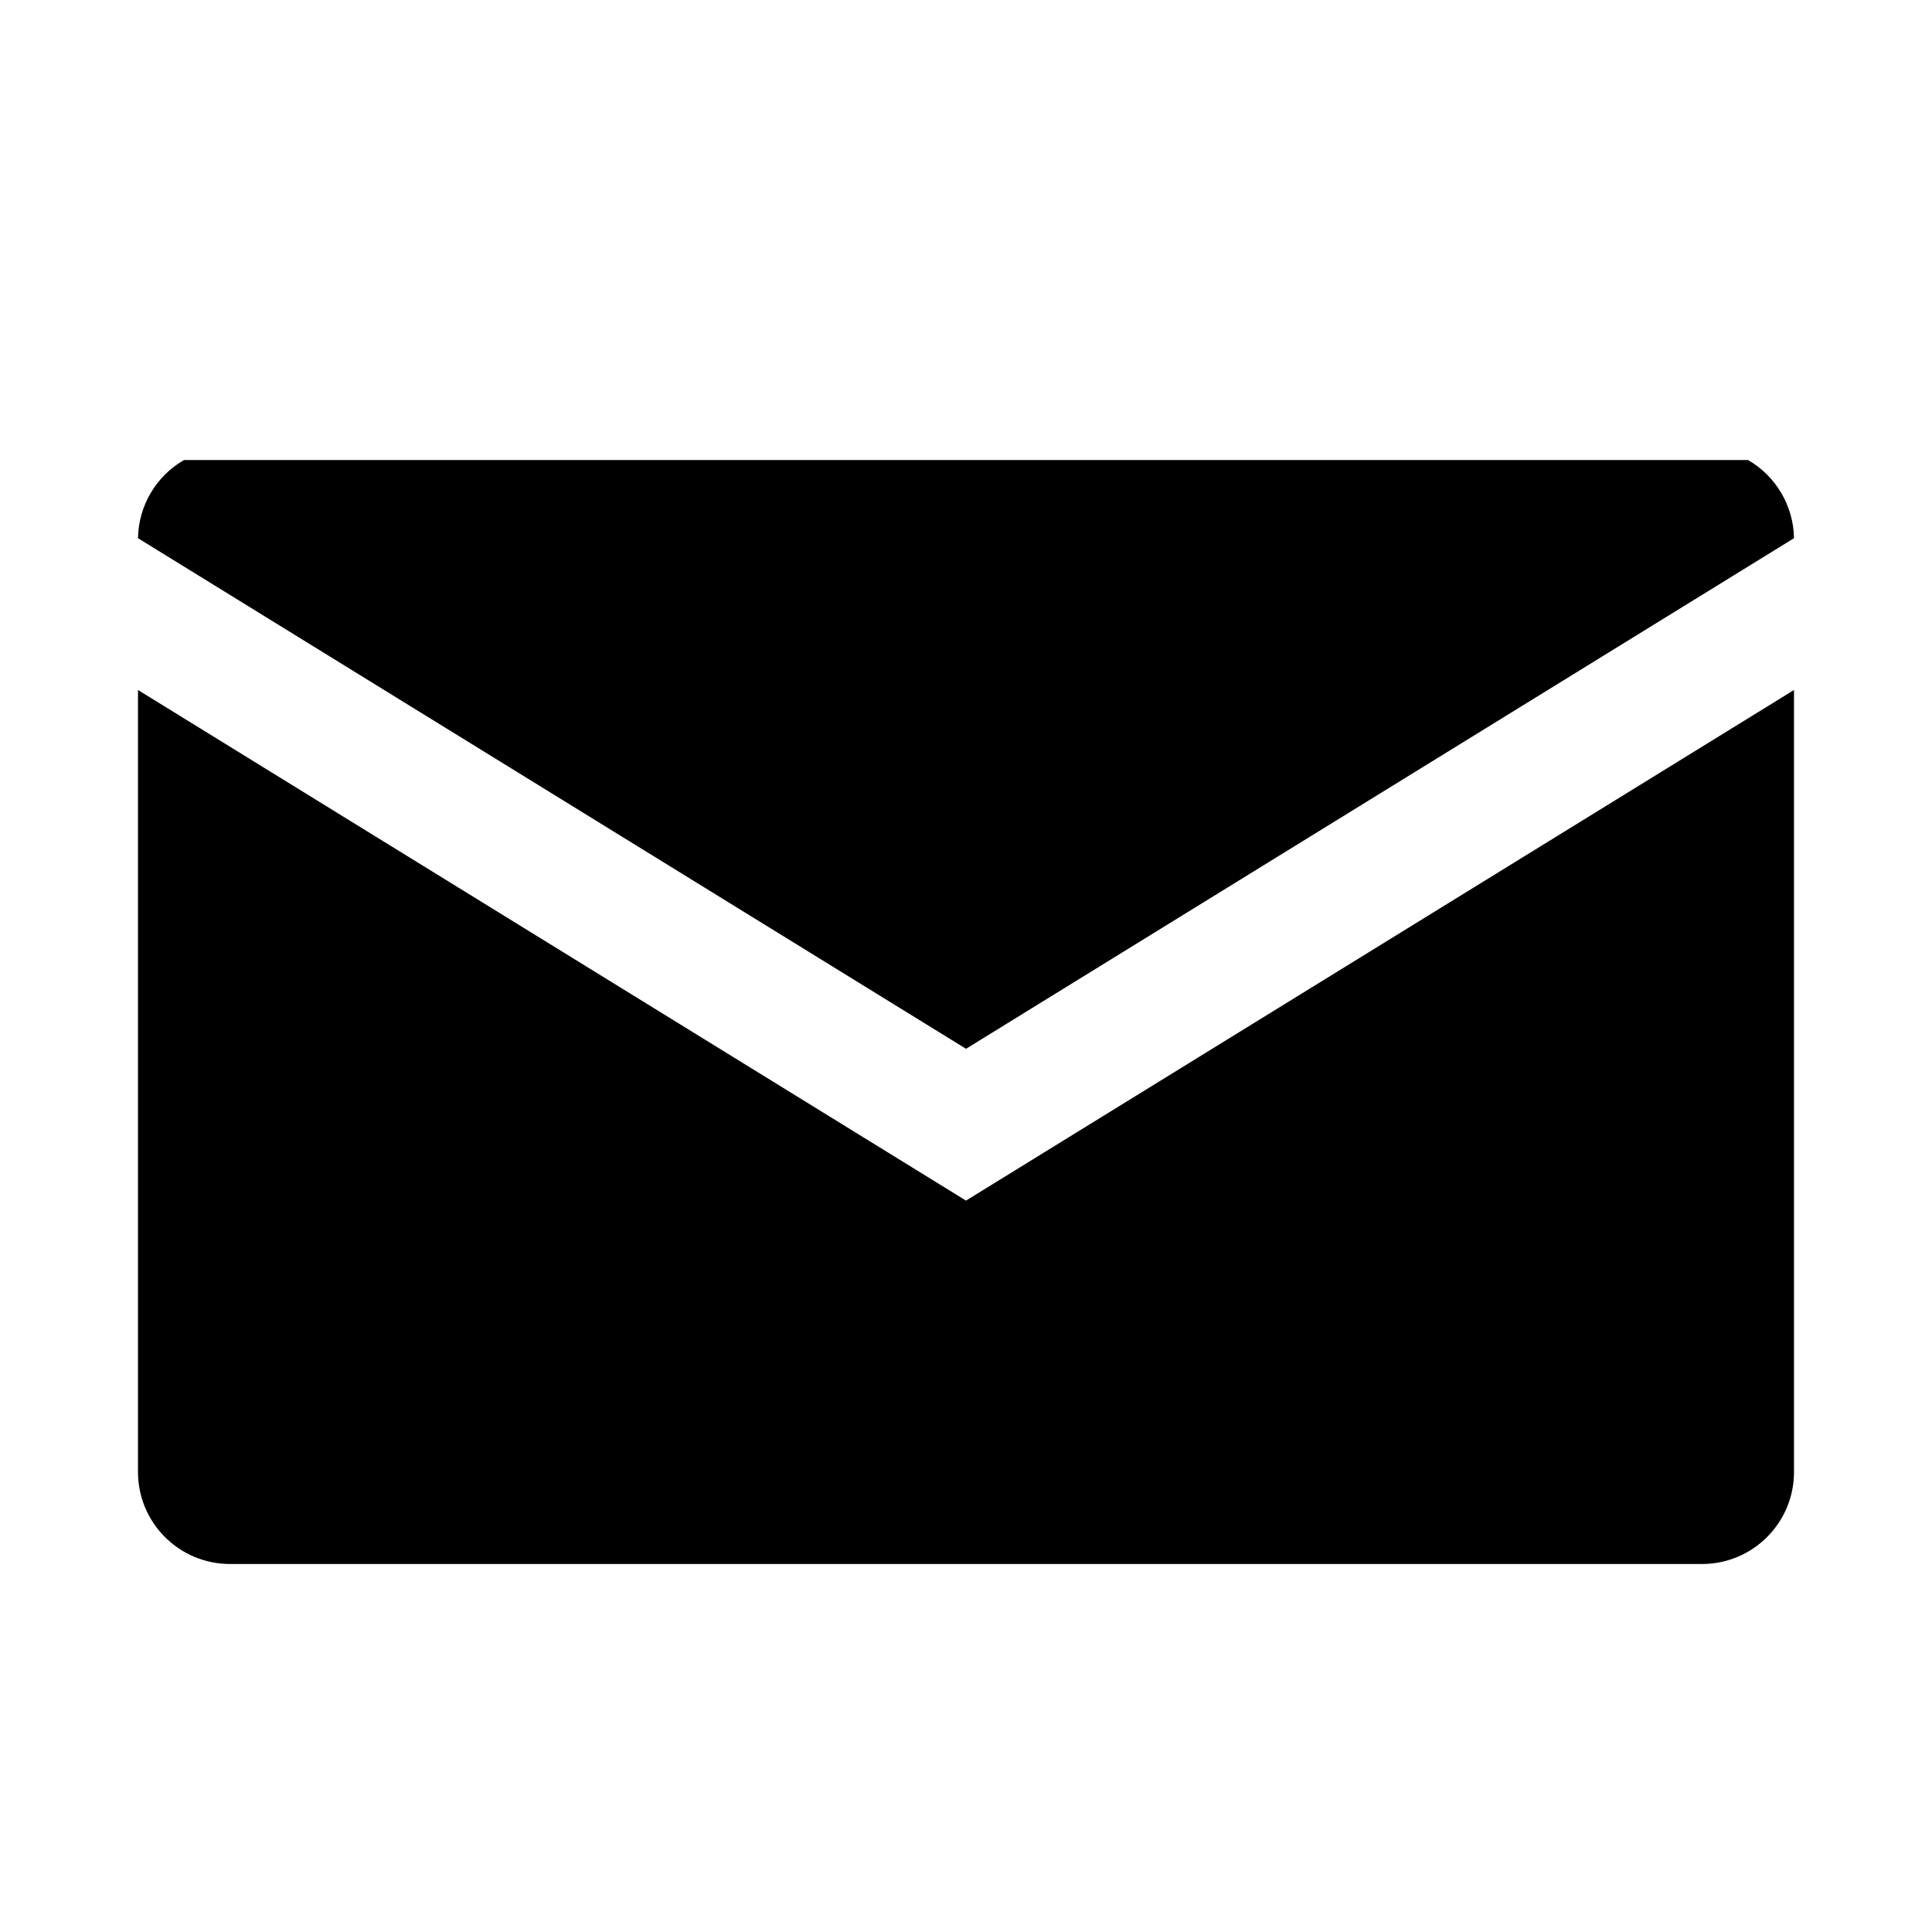
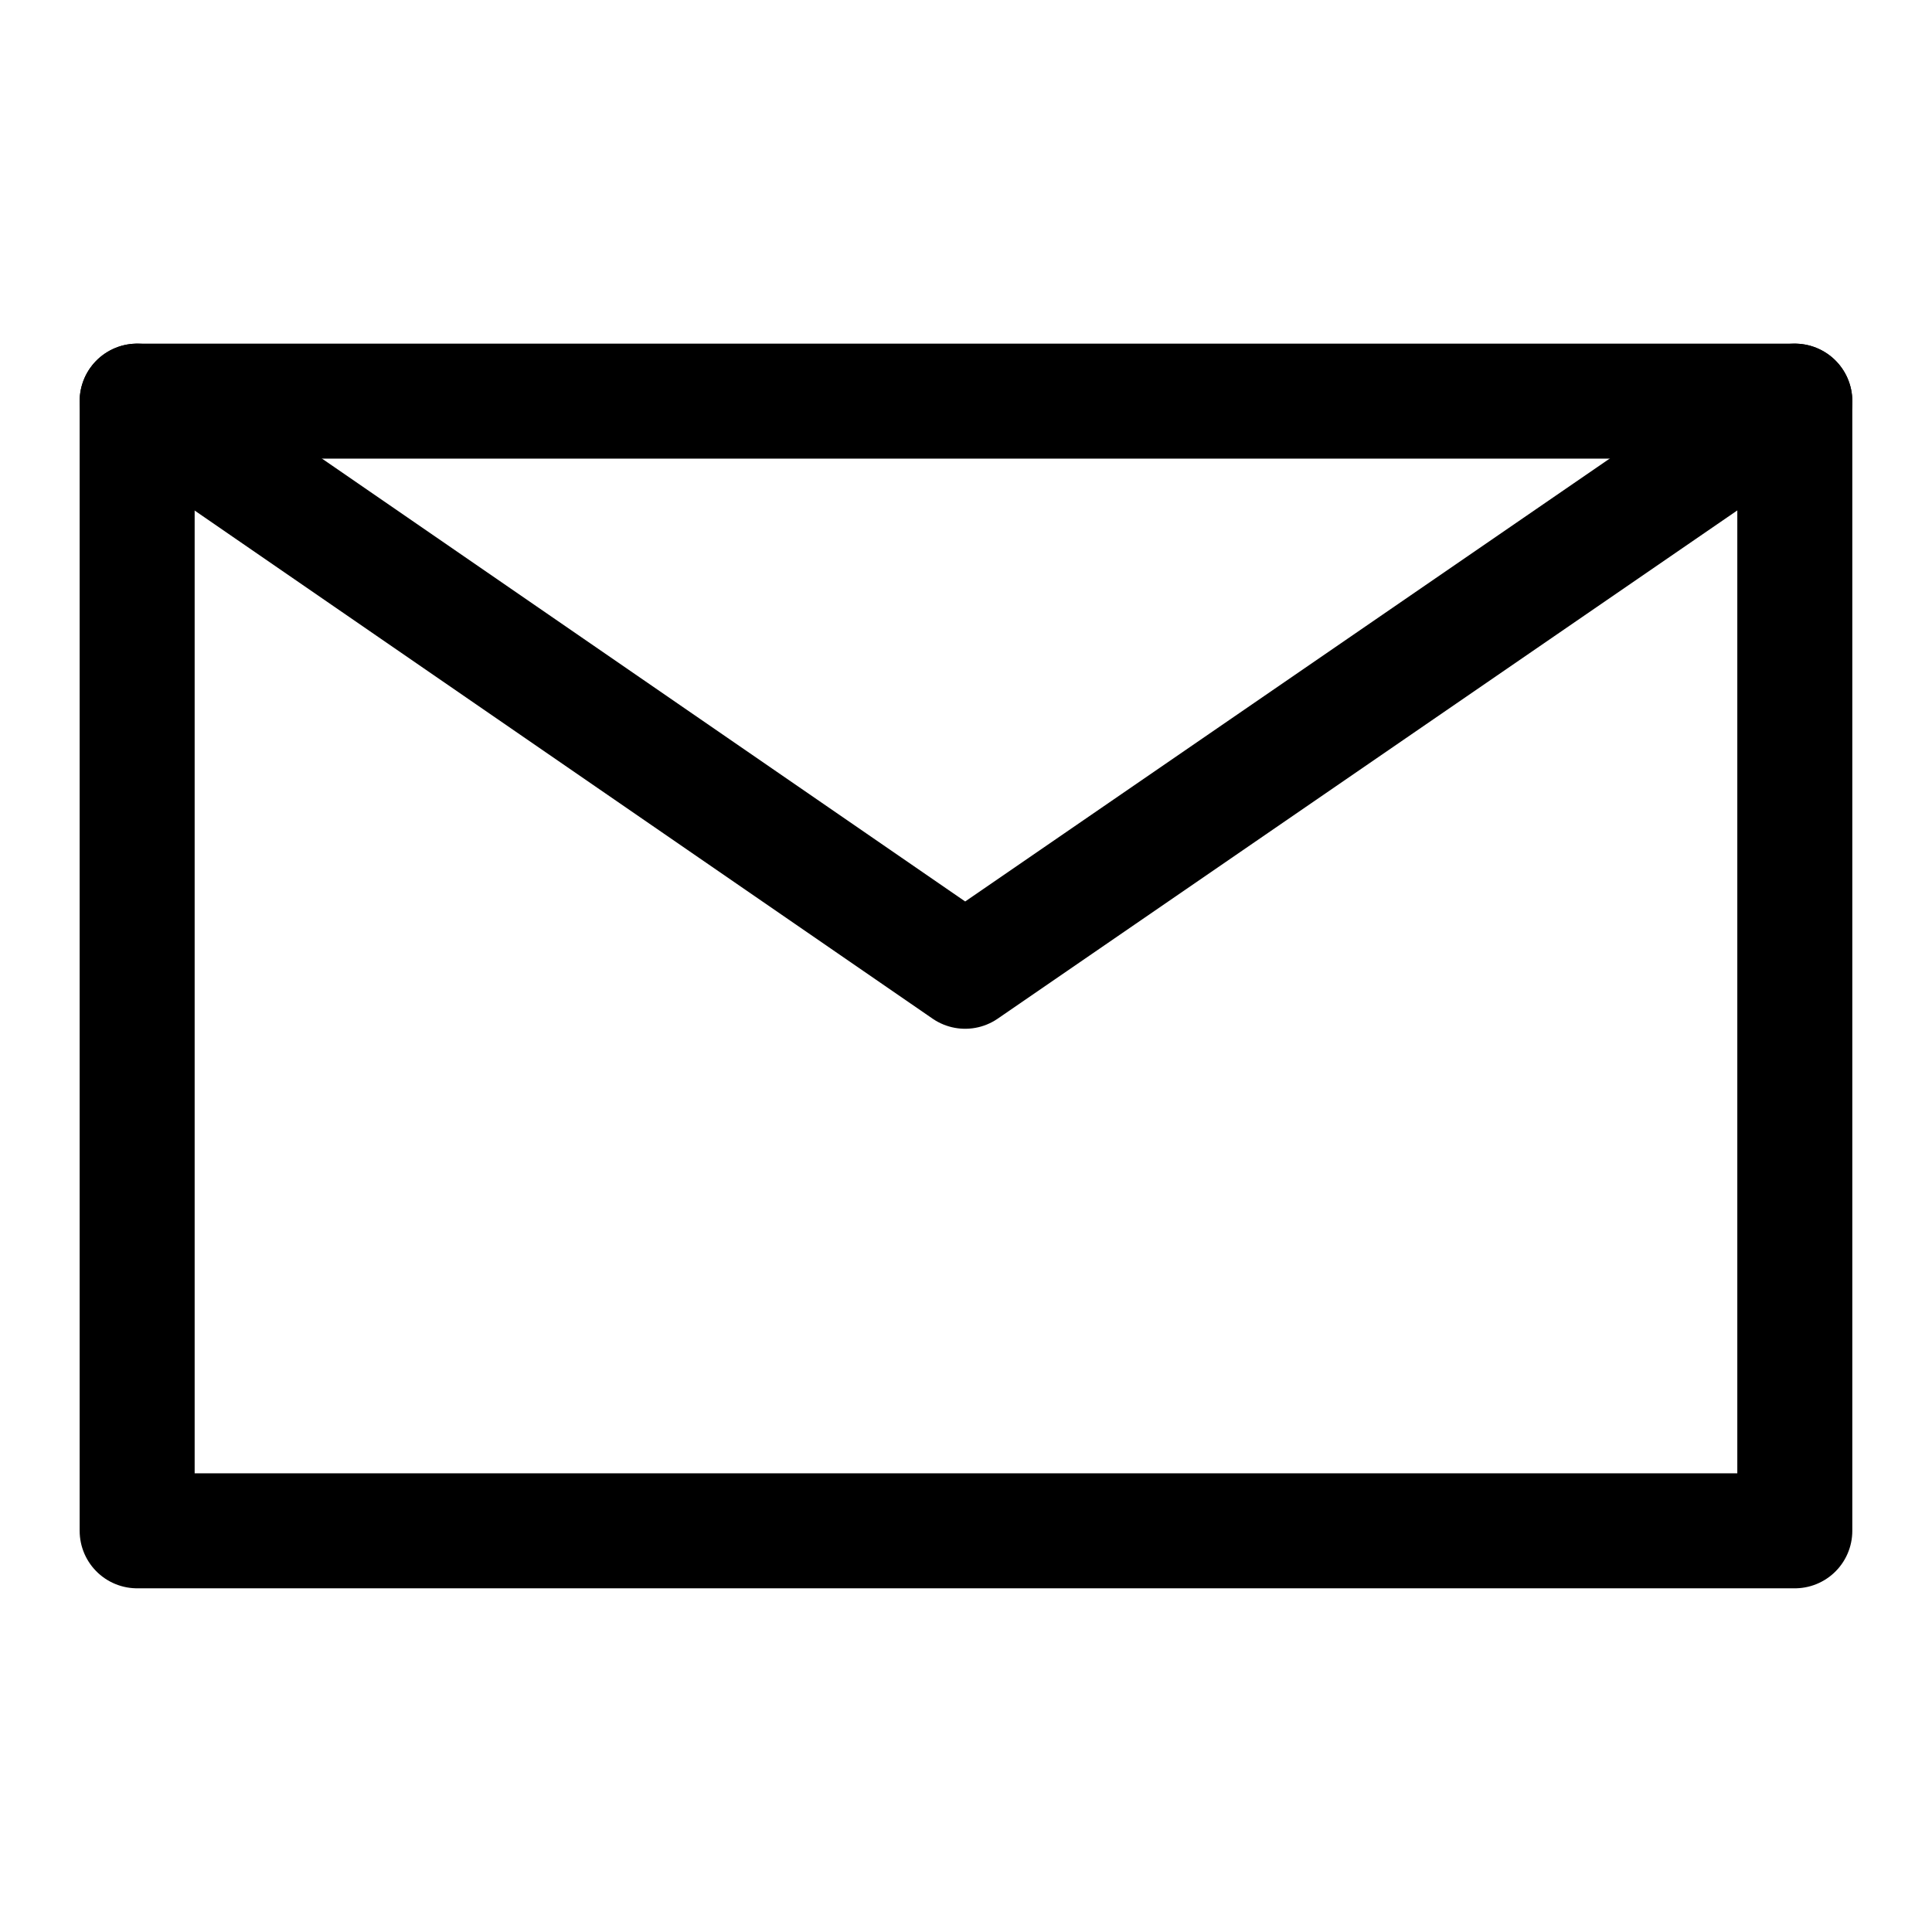
- <svg xmlns="http://www.w3.org/2000/svg" width="21" height="21" viewBox="0 0 21 21">
-   <path id="envelope" d="M 2,5 A 1,1 0 0 0 1.5,5.85 L 10.5,11.4 19.5,5.85 A 1,1 0 0 0 19,5 Z M 1.5,7.5 V 16 A 1,1 0 0 0 2.5,17 H 18.5 A 1,1 0 0 0 19.5,16 V 7.5 L 10.5,13.05 Z" style="fill:#000000;fill-rule:evenodd" />
+ <svg xmlns="http://www.w3.org/2000/svg" width="21" height="21" version="1.1" viewBox="0 0 21 21">
+   <g transform="translate(-.0092382 .057269)" fill="none" stroke="#000" stroke-linecap="round" stroke-linejoin="round" stroke-width="1.25">
+     <rect x="1.5" y="4.303" width="18.018" height="12.279" />
+     <path d="m1.5 4.303 9 6.197 9.018-6.197" />
+   </g>
</svg>
